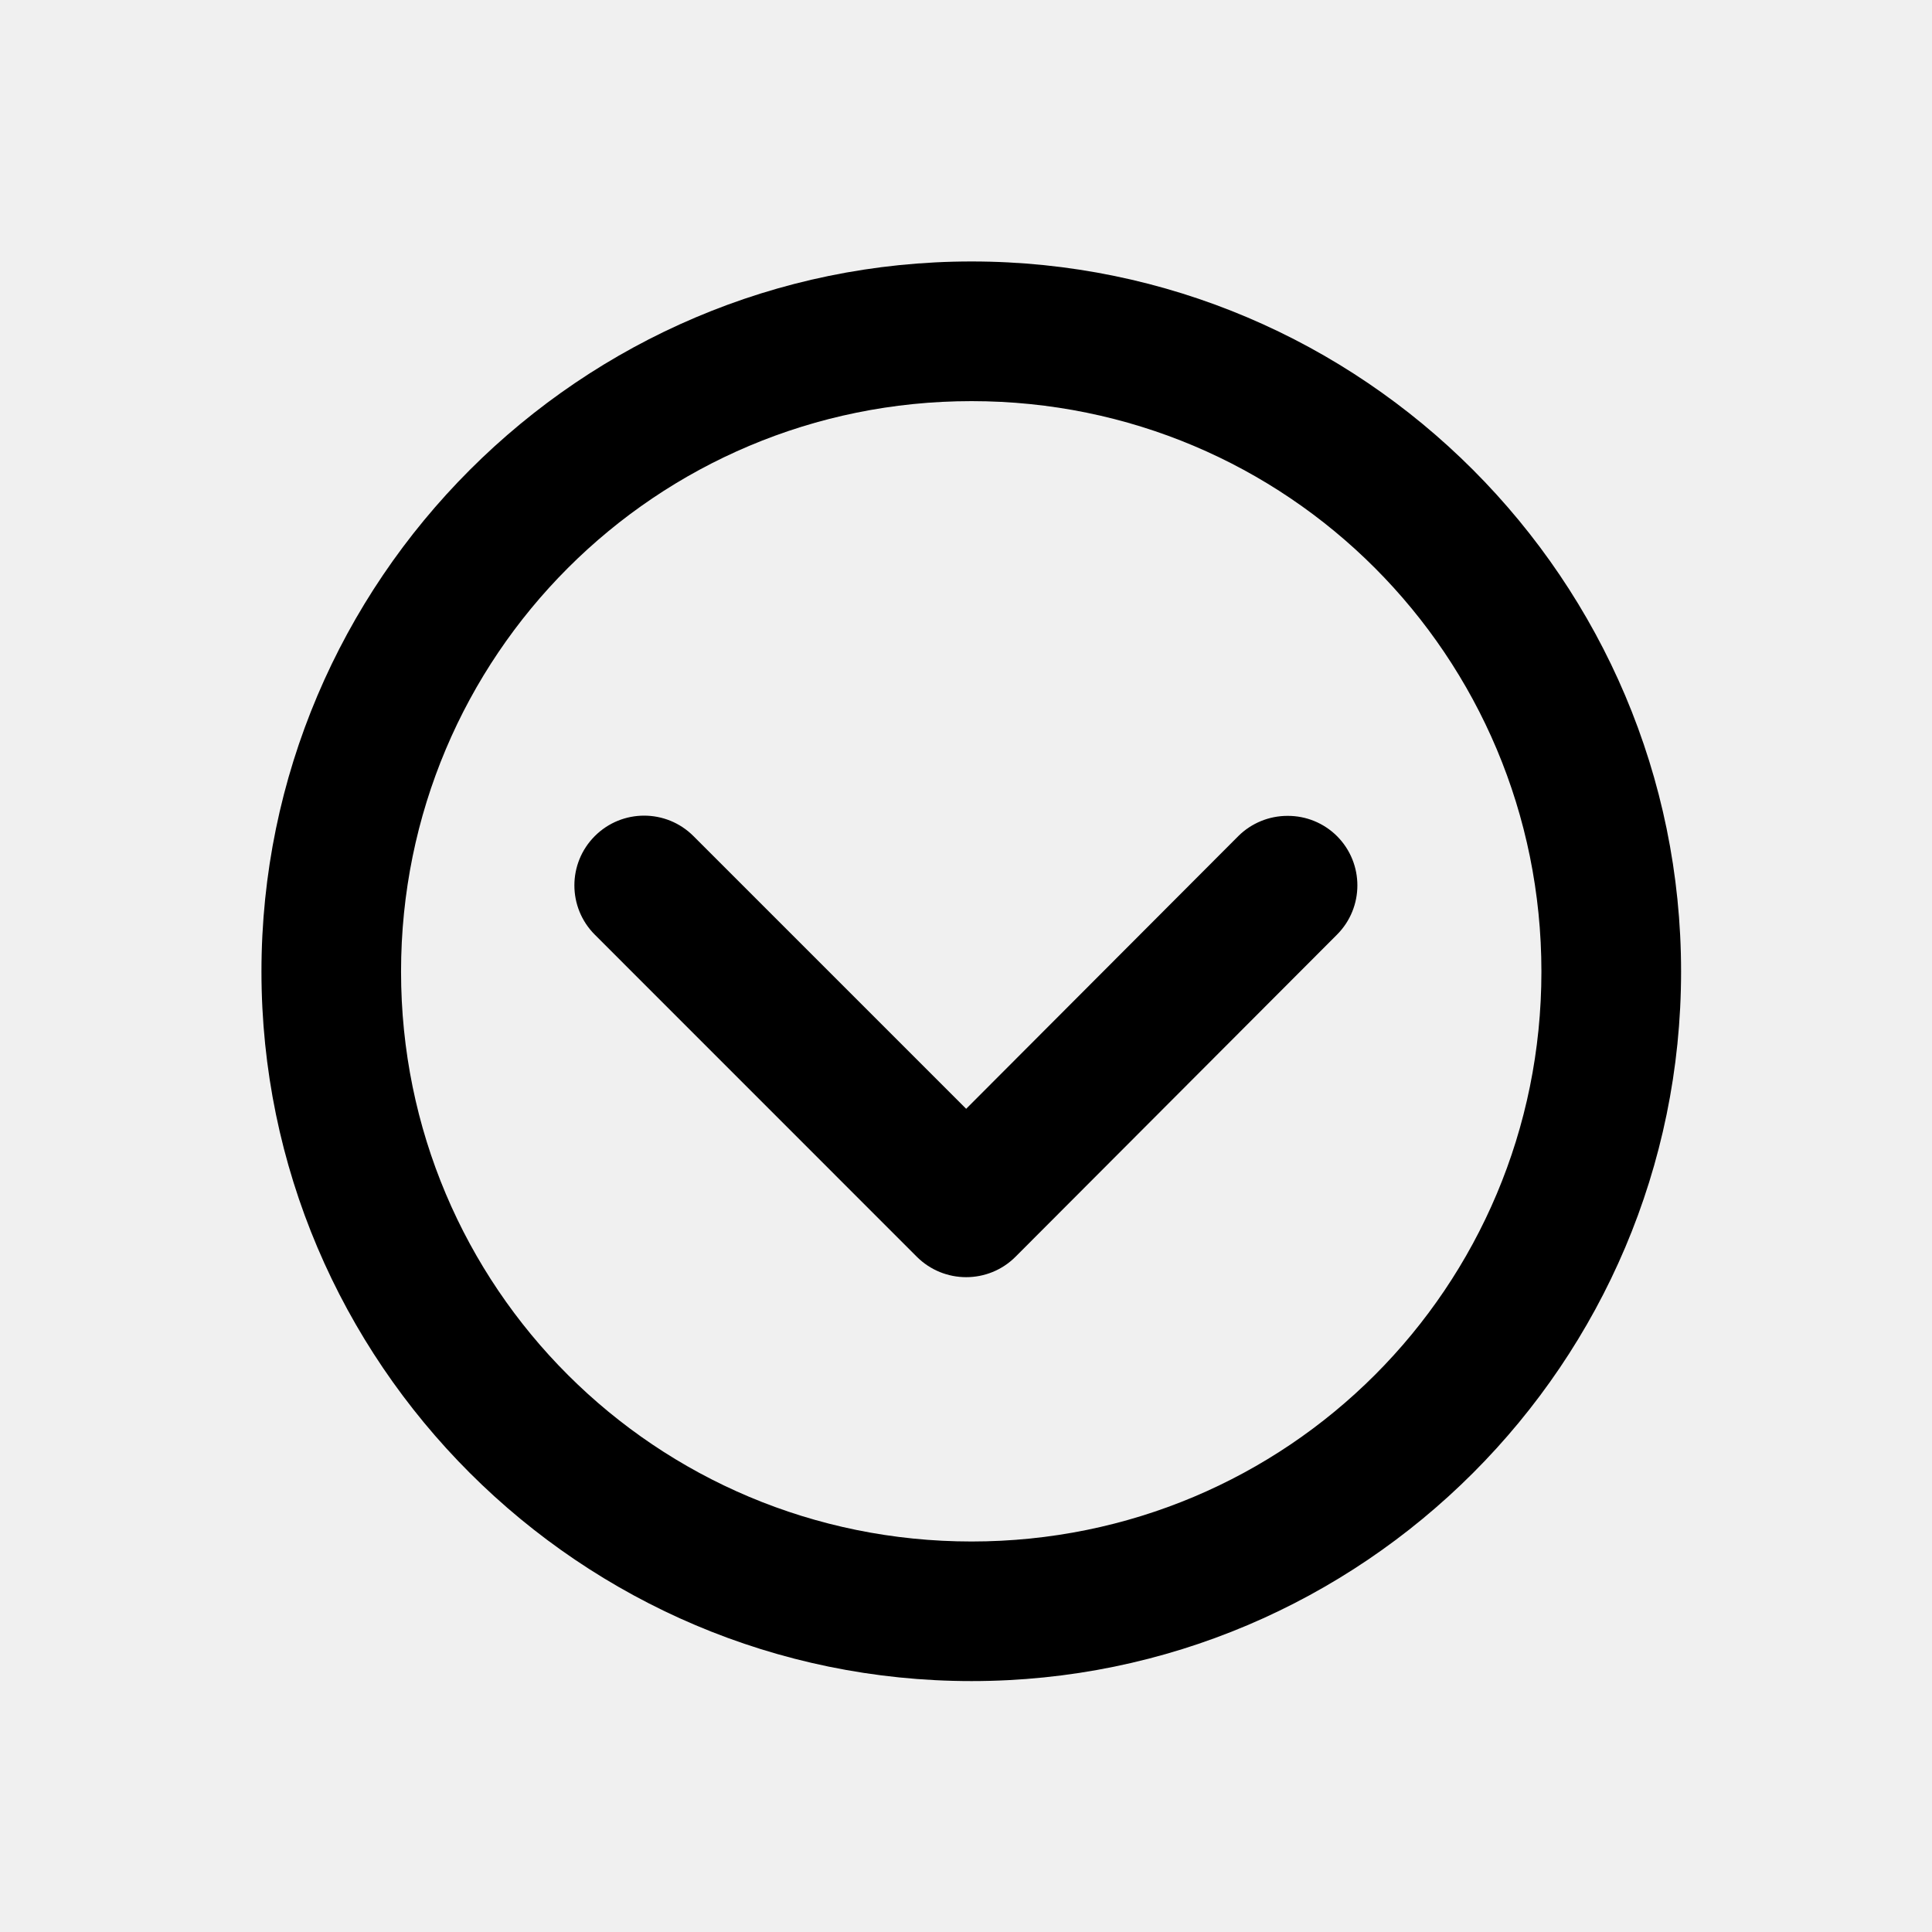
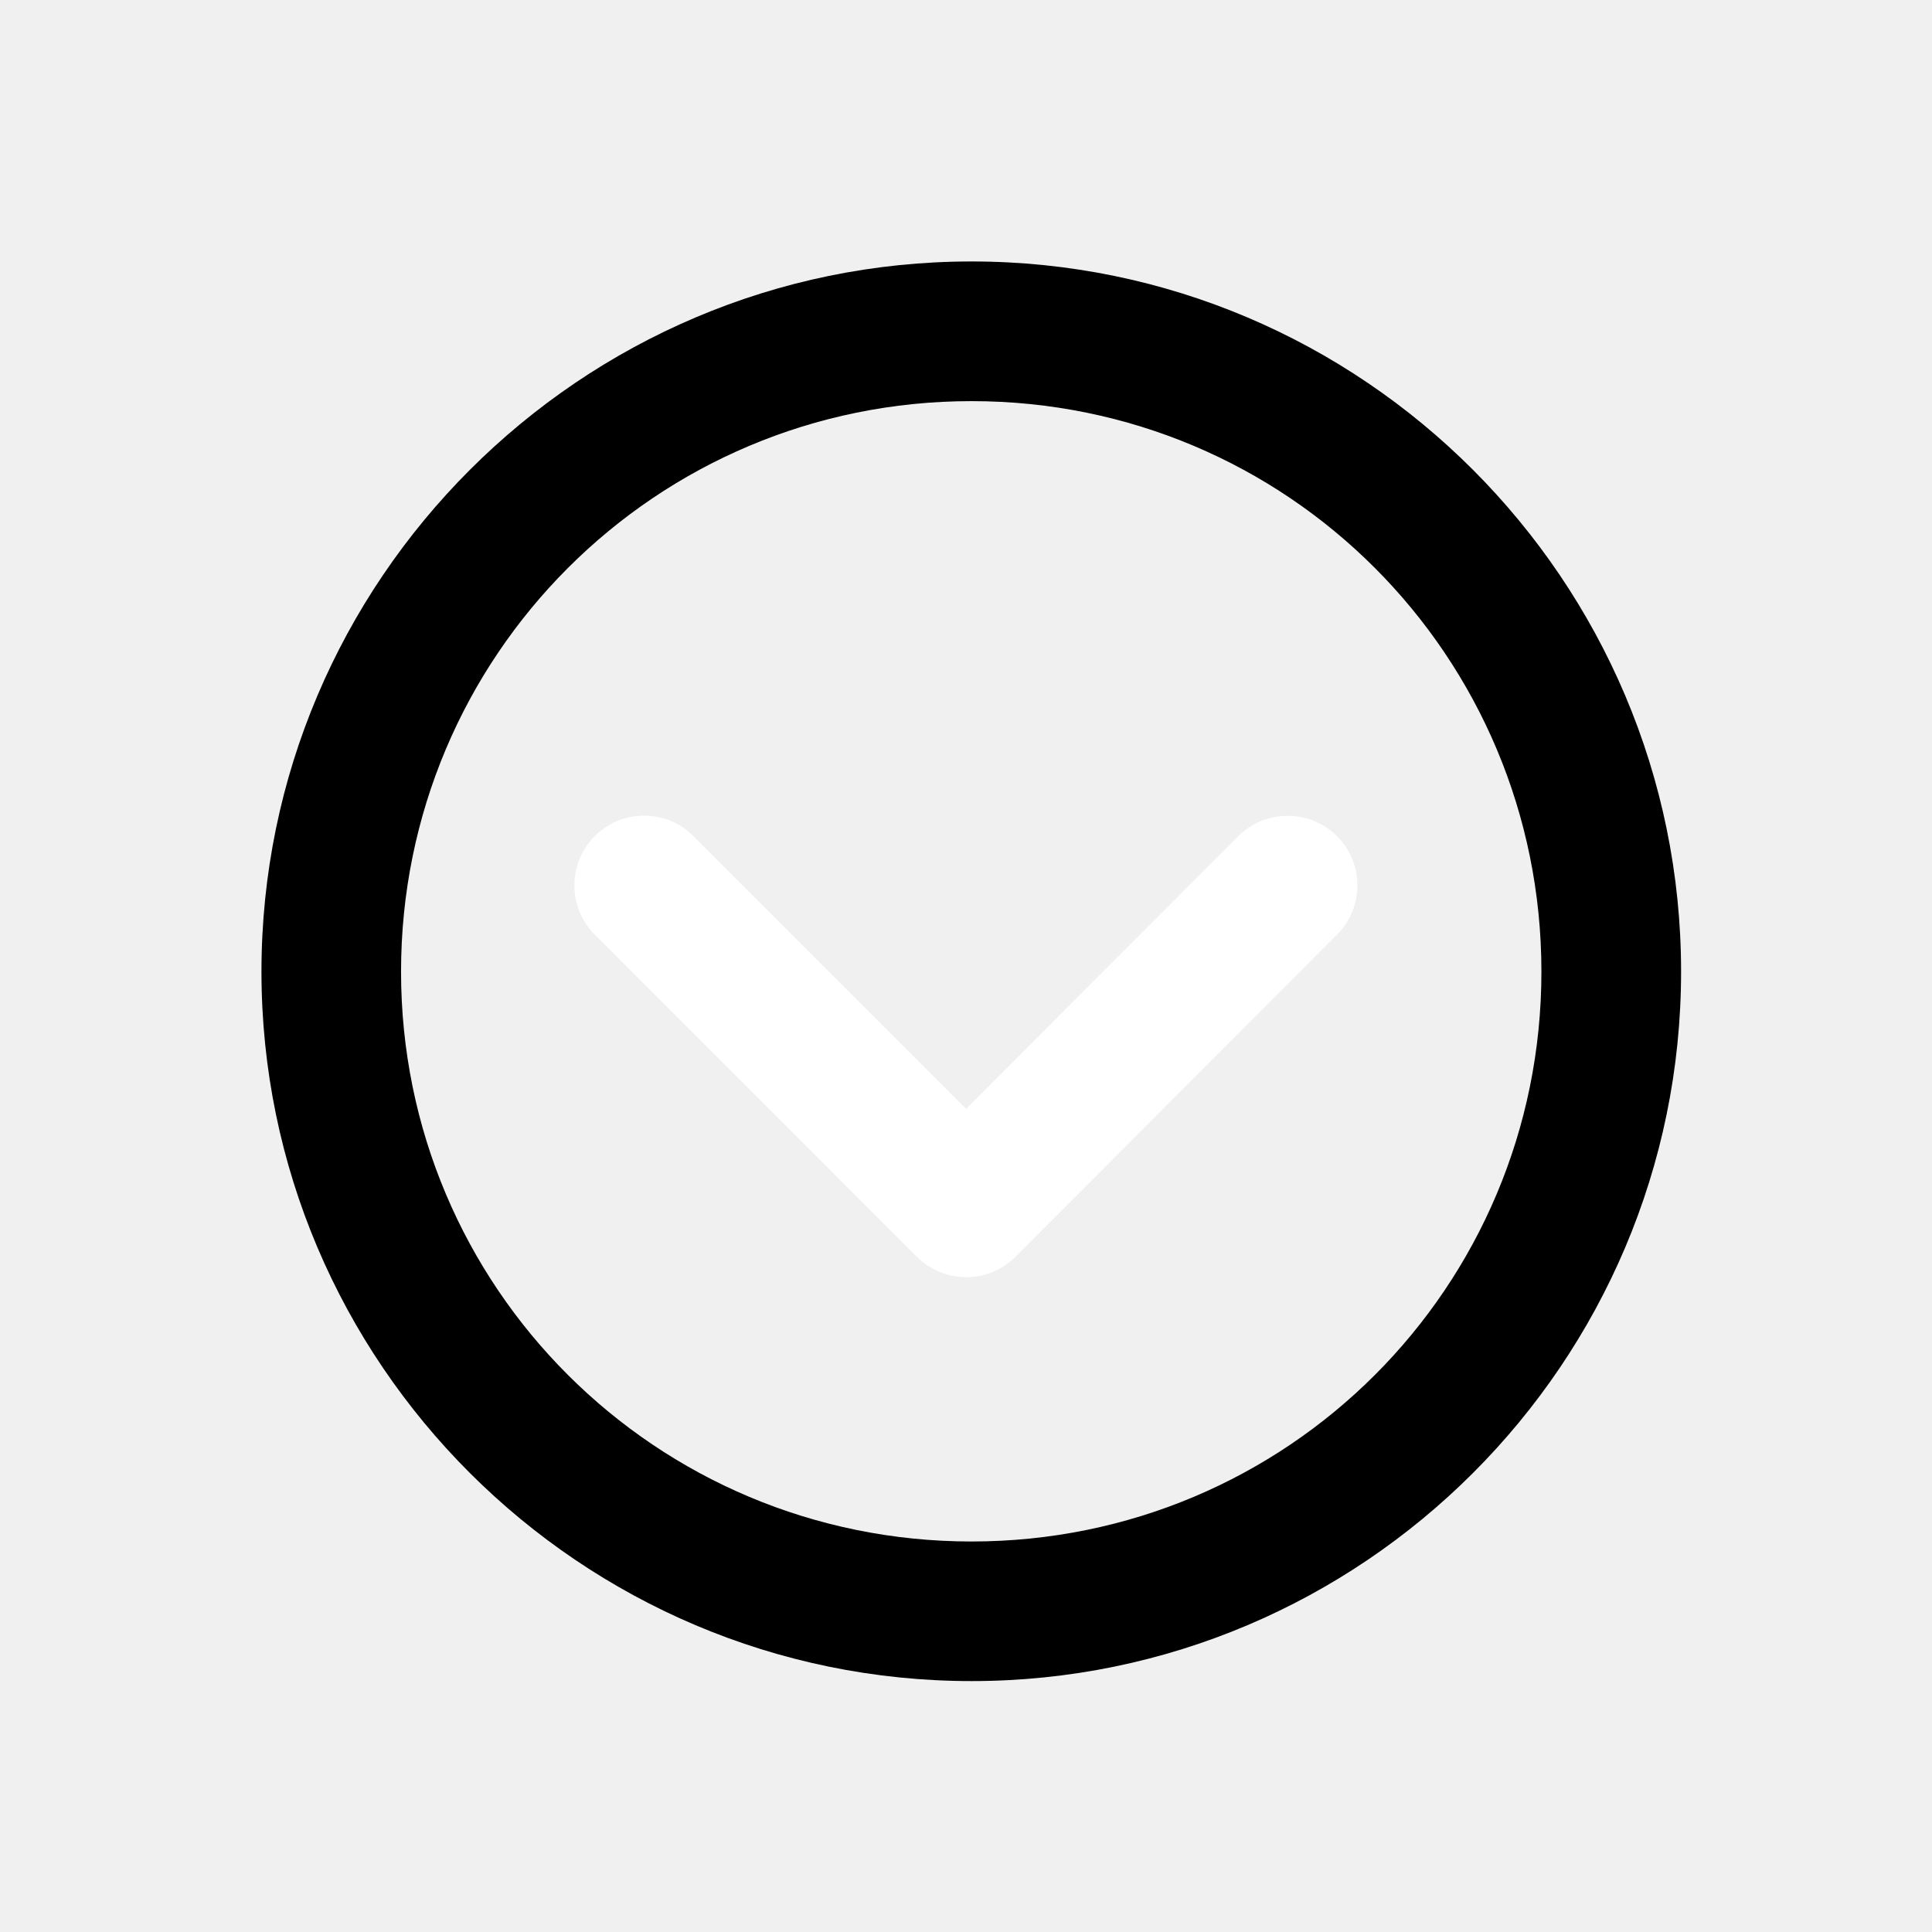
<svg xmlns="http://www.w3.org/2000/svg" width="24" height="24" viewBox="0 0 24 24" fill="none">
-   <g fill="#000">
+   <g fill="#fff">
    <path d="M15.996 10.135a.867.867 0 0 0-.613.251l-3.381 3.388-3.388-3.388a.866.866 0 0 0-1.225 0 .866.866 0 0 0 0 1.225l4 4.001c.339.338.888.338 1.226 0l3.993-4.001a.866.866 0 0 0 0-1.225.863.863 0 0 0-.613-.251Z" />
    <path fill="#000" d="M12.069 3.248c-4.858 0-8.821 3.963-8.821 8.821 0 4.859 3.963 8.814 8.821 8.814 4.859 0 8.814-3.955 8.814-8.814 0-4.859-3.955-8.821-8.814-8.821Zm0 1.735c3.923 0 7.079 3.165 7.079 7.087 0 3.922-3.157 7.079-7.079 7.079-3.922 0-7.087-3.158-7.087-7.079 0-3.922 3.165-7.087 7.087-7.087Z" />
  </g>
</svg>
